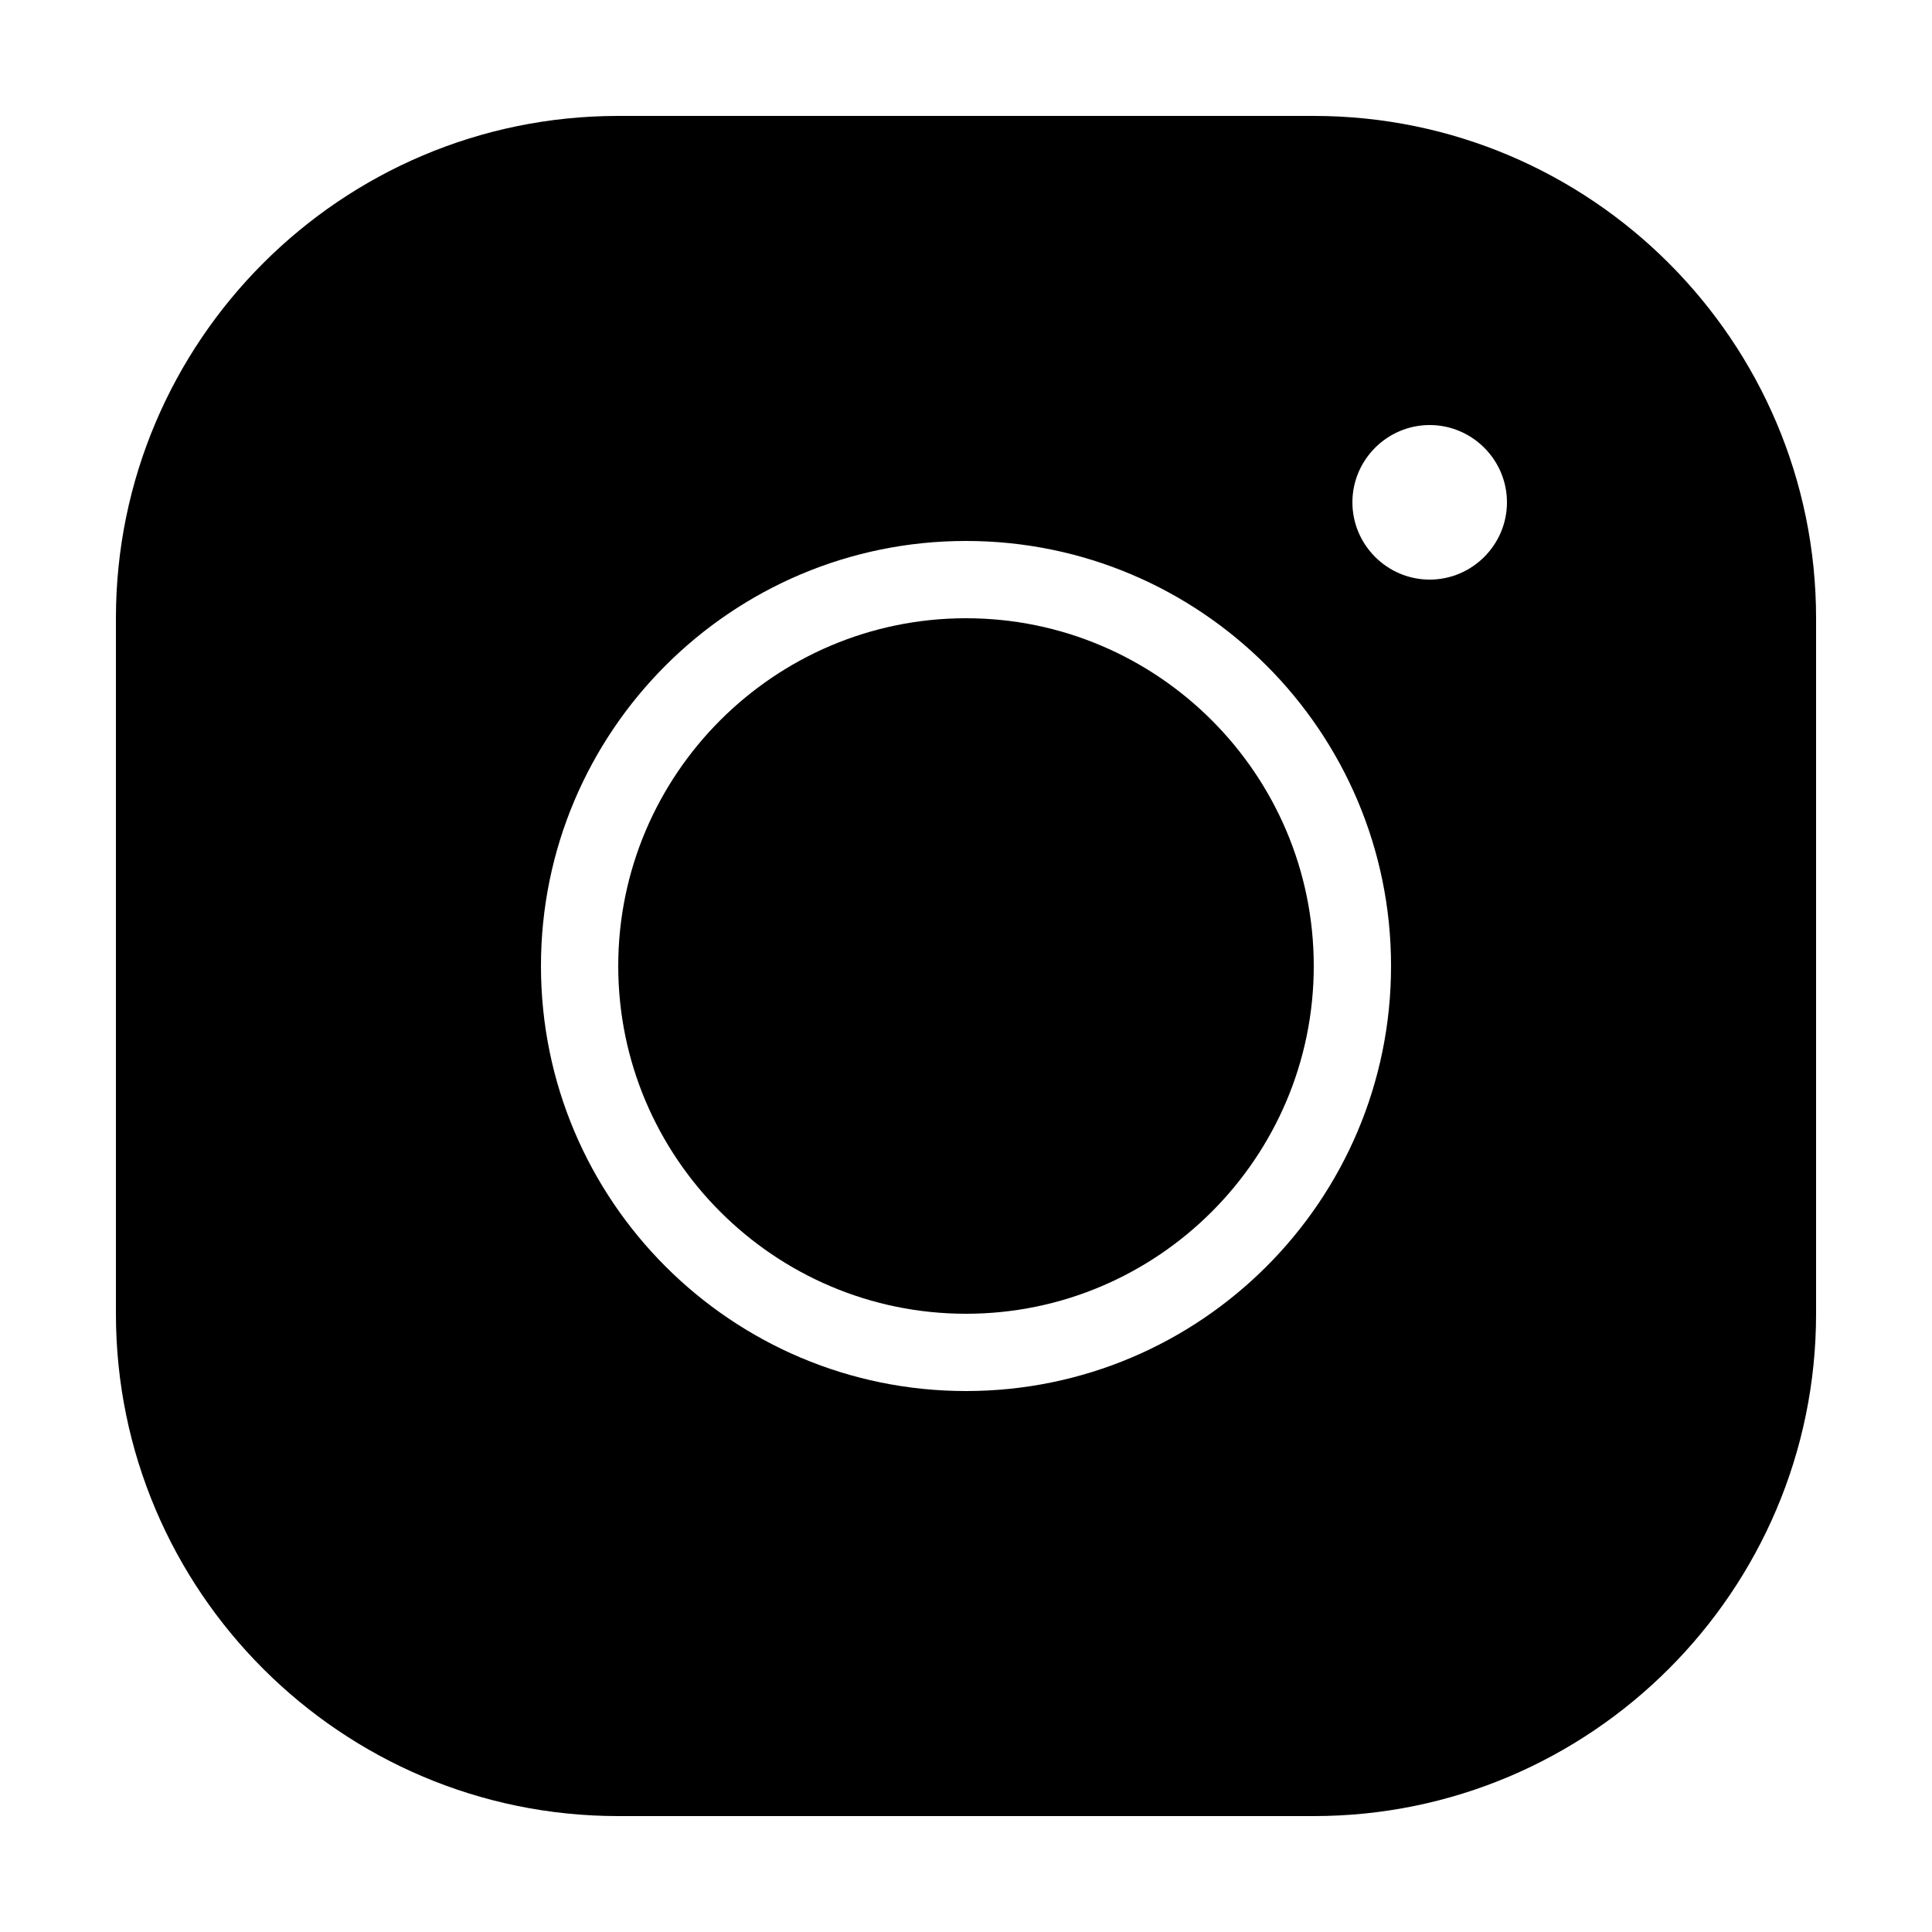
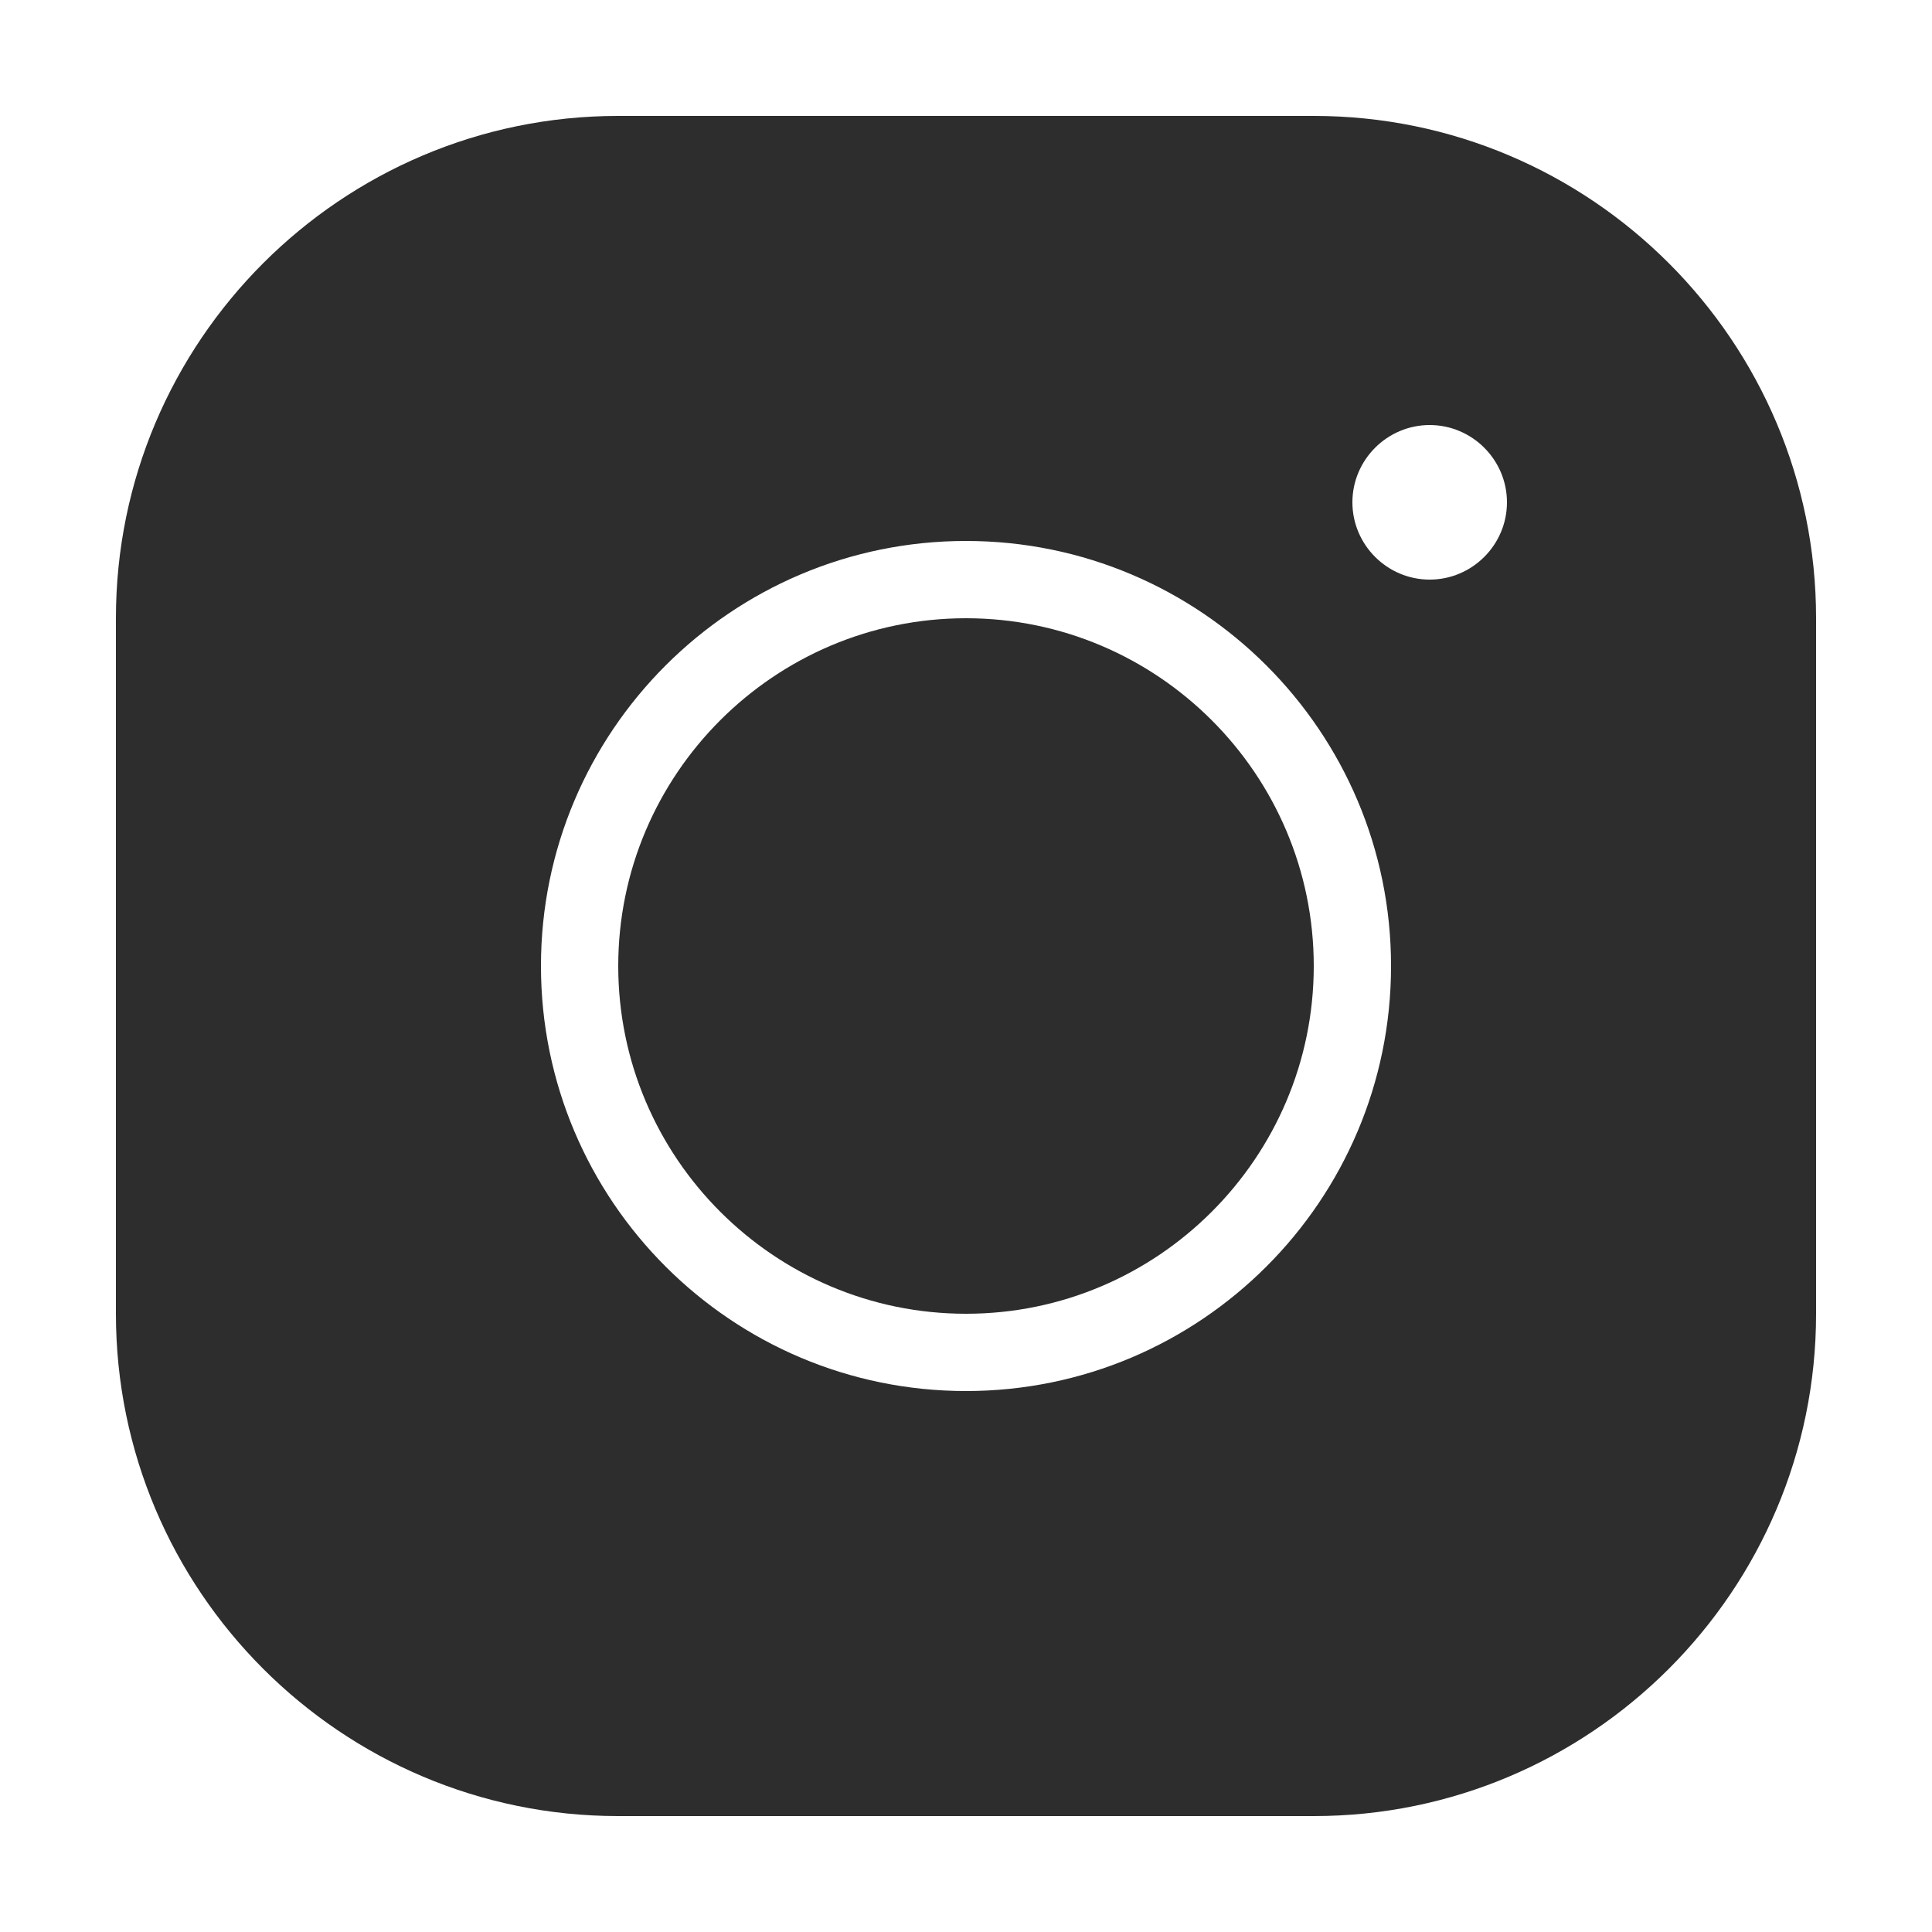
<svg xmlns="http://www.w3.org/2000/svg" viewBox="0 0 50 50" width="50px" height="50px">
-   <path d="M 16 3 C 8.83 3 3 8.83 3 16 L 3 34 C 3 41.17 8.83 47 16 47 L 34 47 C 41.17 47 47 41.17 47 34 L 47 16 C 47 8.83 41.17 3 34 3 L 16 3 z M 37 11 C 38.1 11 39 11.9 39 13 C 39 14.1 38.1 15 37 15 C 35.9 15 35 14.1 35 13 C 35 11.9 35.9 11 37 11 z M 25 14 C 31.07 14 36 18.93 36 25 C 36 31.07 31.07 36 25 36 C 18.93 36 14 31.07 14 25 C 14 18.93 18.93 14 25 14 z M 25 16 C 20.04 16 16 20.04 16 25 C 16 29.96 20.04 34 25 34 C 29.96 34 34 29.96 34 25 C 34 20.04 29.96 16 25 16 z" />
+   <path fill="#2D2D2D" d="M 16 3 C 8.83 3 3 8.83 3 16 L 3 34 C 3 41.17 8.83 47 16 47 L 34 47 C 41.17 47 47 41.17 47 34 L 47 16 C 47 8.83 41.17 3 34 3 L 16 3 z M 37 11 C 38.1 11 39 11.9 39 13 C 39 14.1 38.1 15 37 15 C 35.9 15 35 14.1 35 13 C 35 11.9 35.9 11 37 11 z M 25 14 C 31.07 14 36 18.93 36 25 C 36 31.07 31.07 36 25 36 C 18.93 36 14 31.07 14 25 C 14 18.93 18.93 14 25 14 z M 25 16 C 20.04 16 16 20.04 16 25 C 16 29.96 20.04 34 25 34 C 29.96 34 34 29.96 34 25 C 34 20.04 29.96 16 25 16 z" />
</svg>
